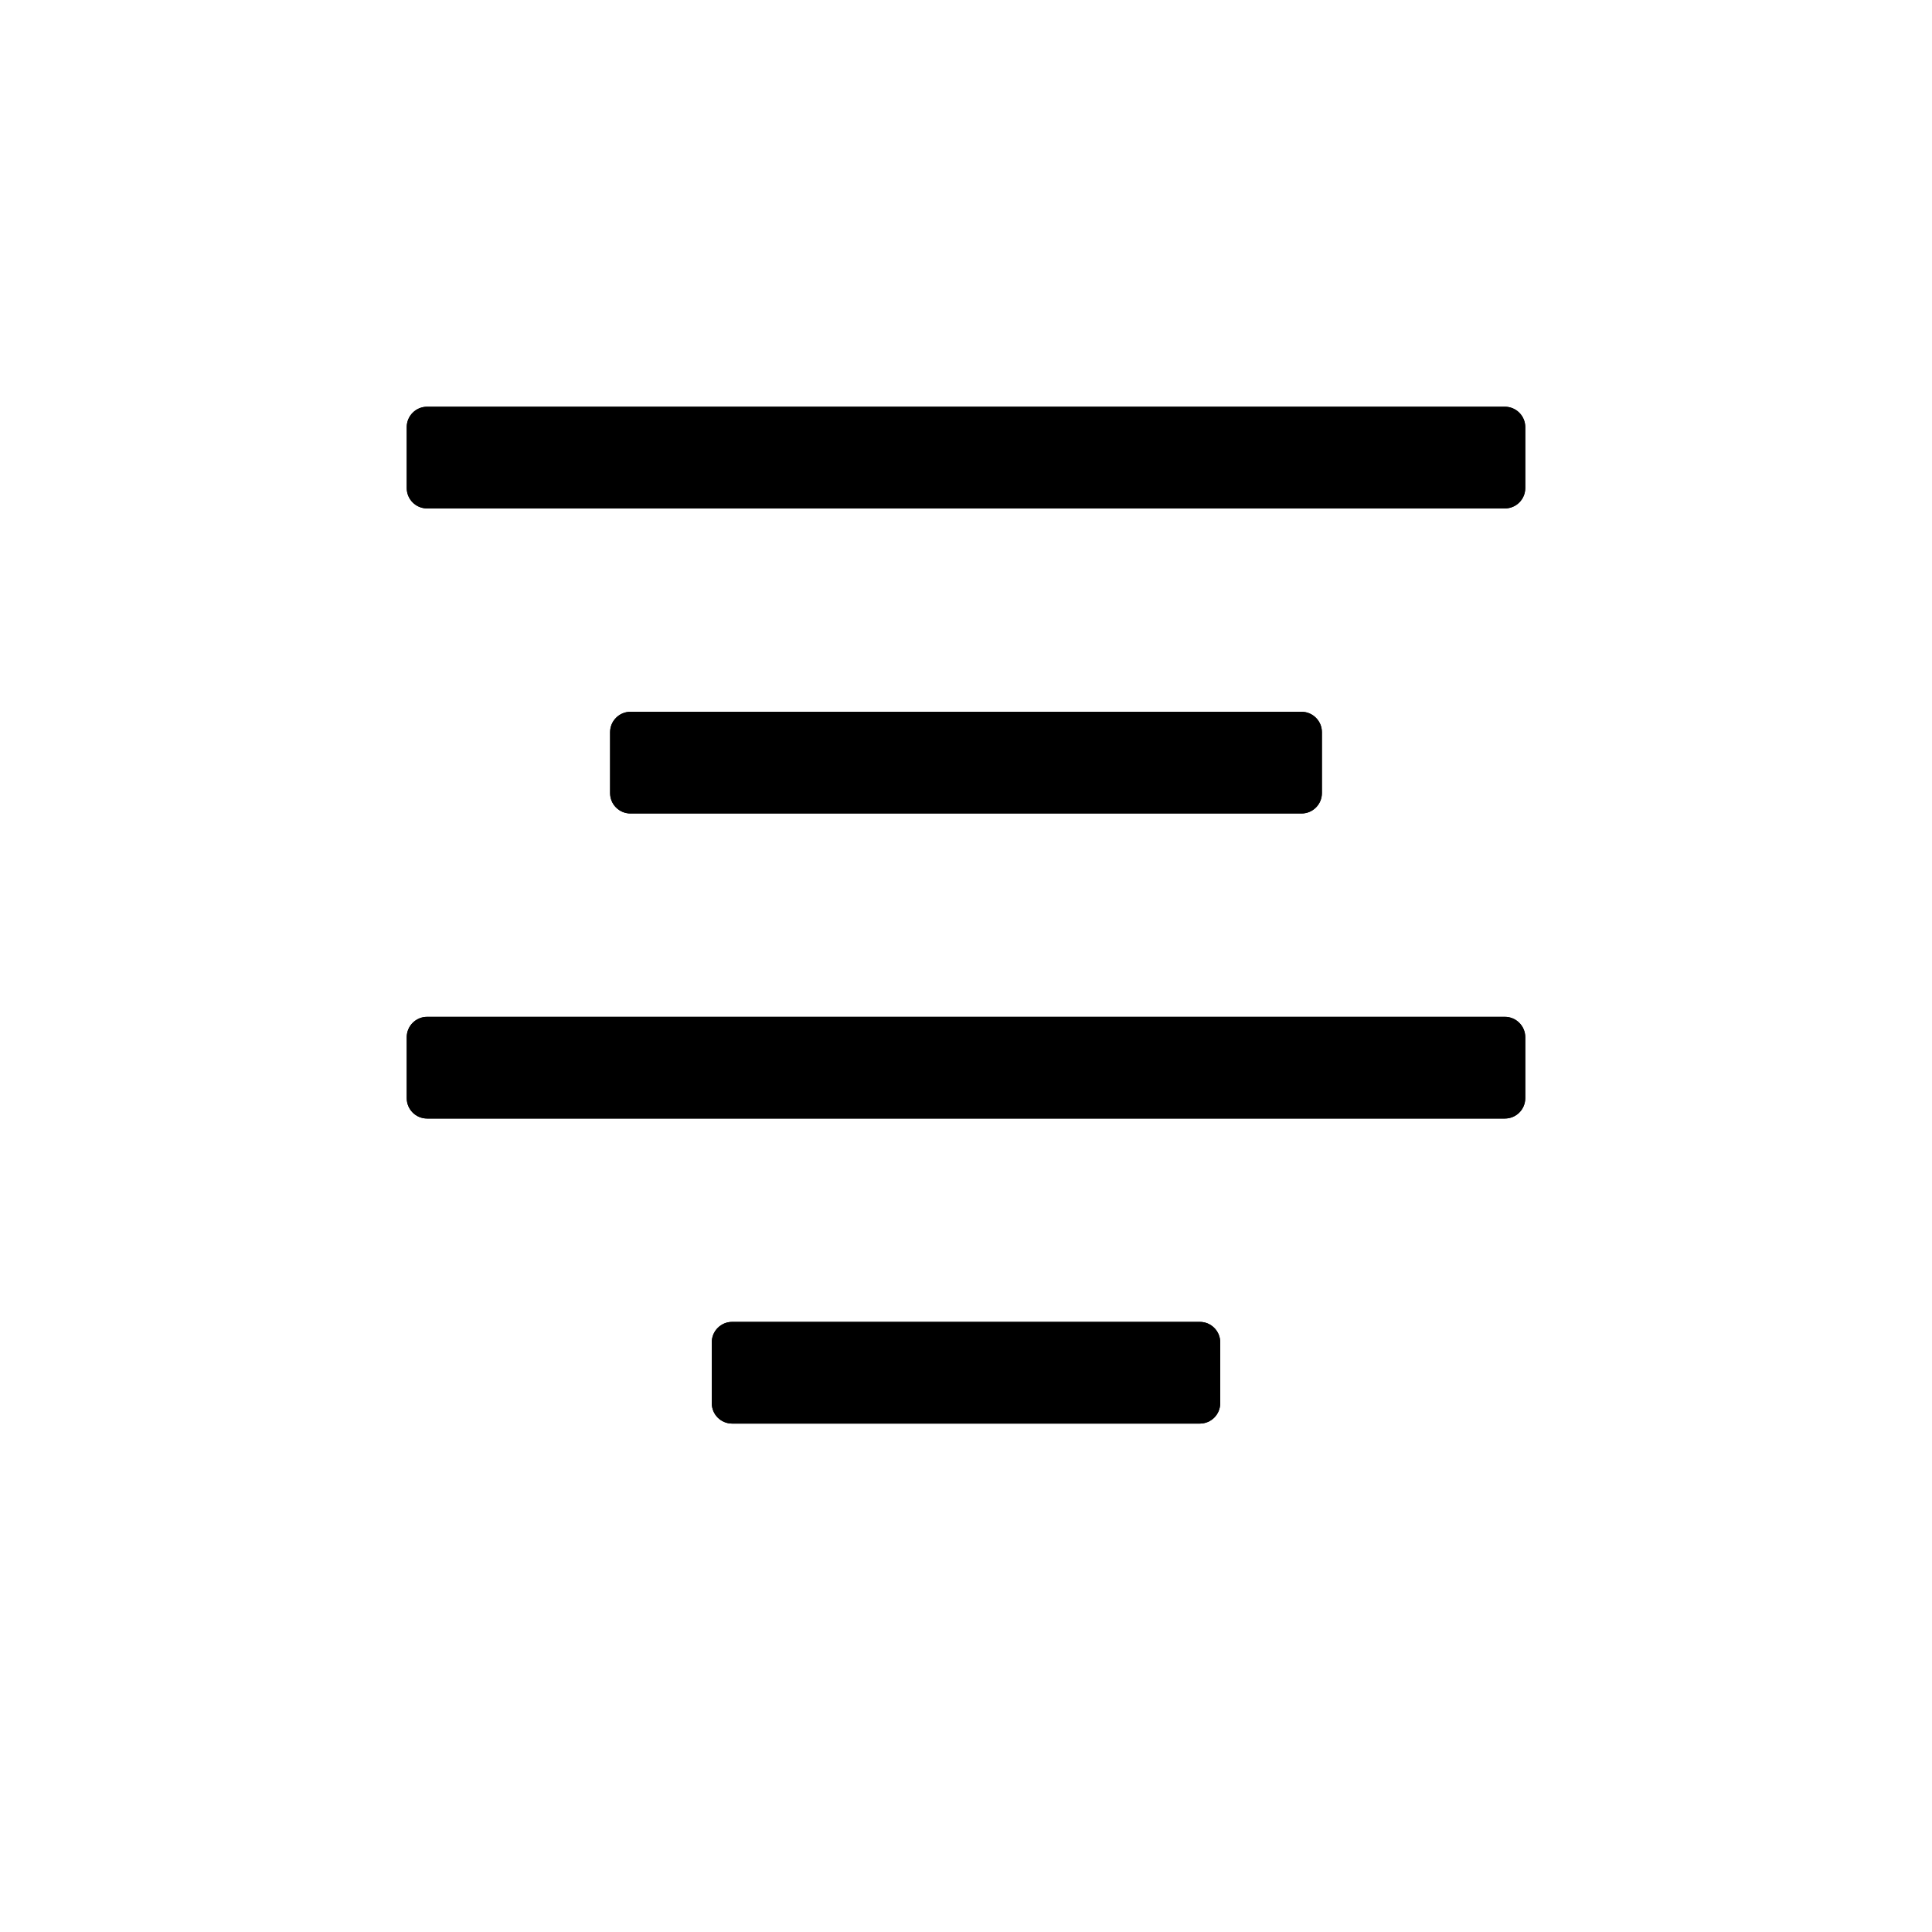
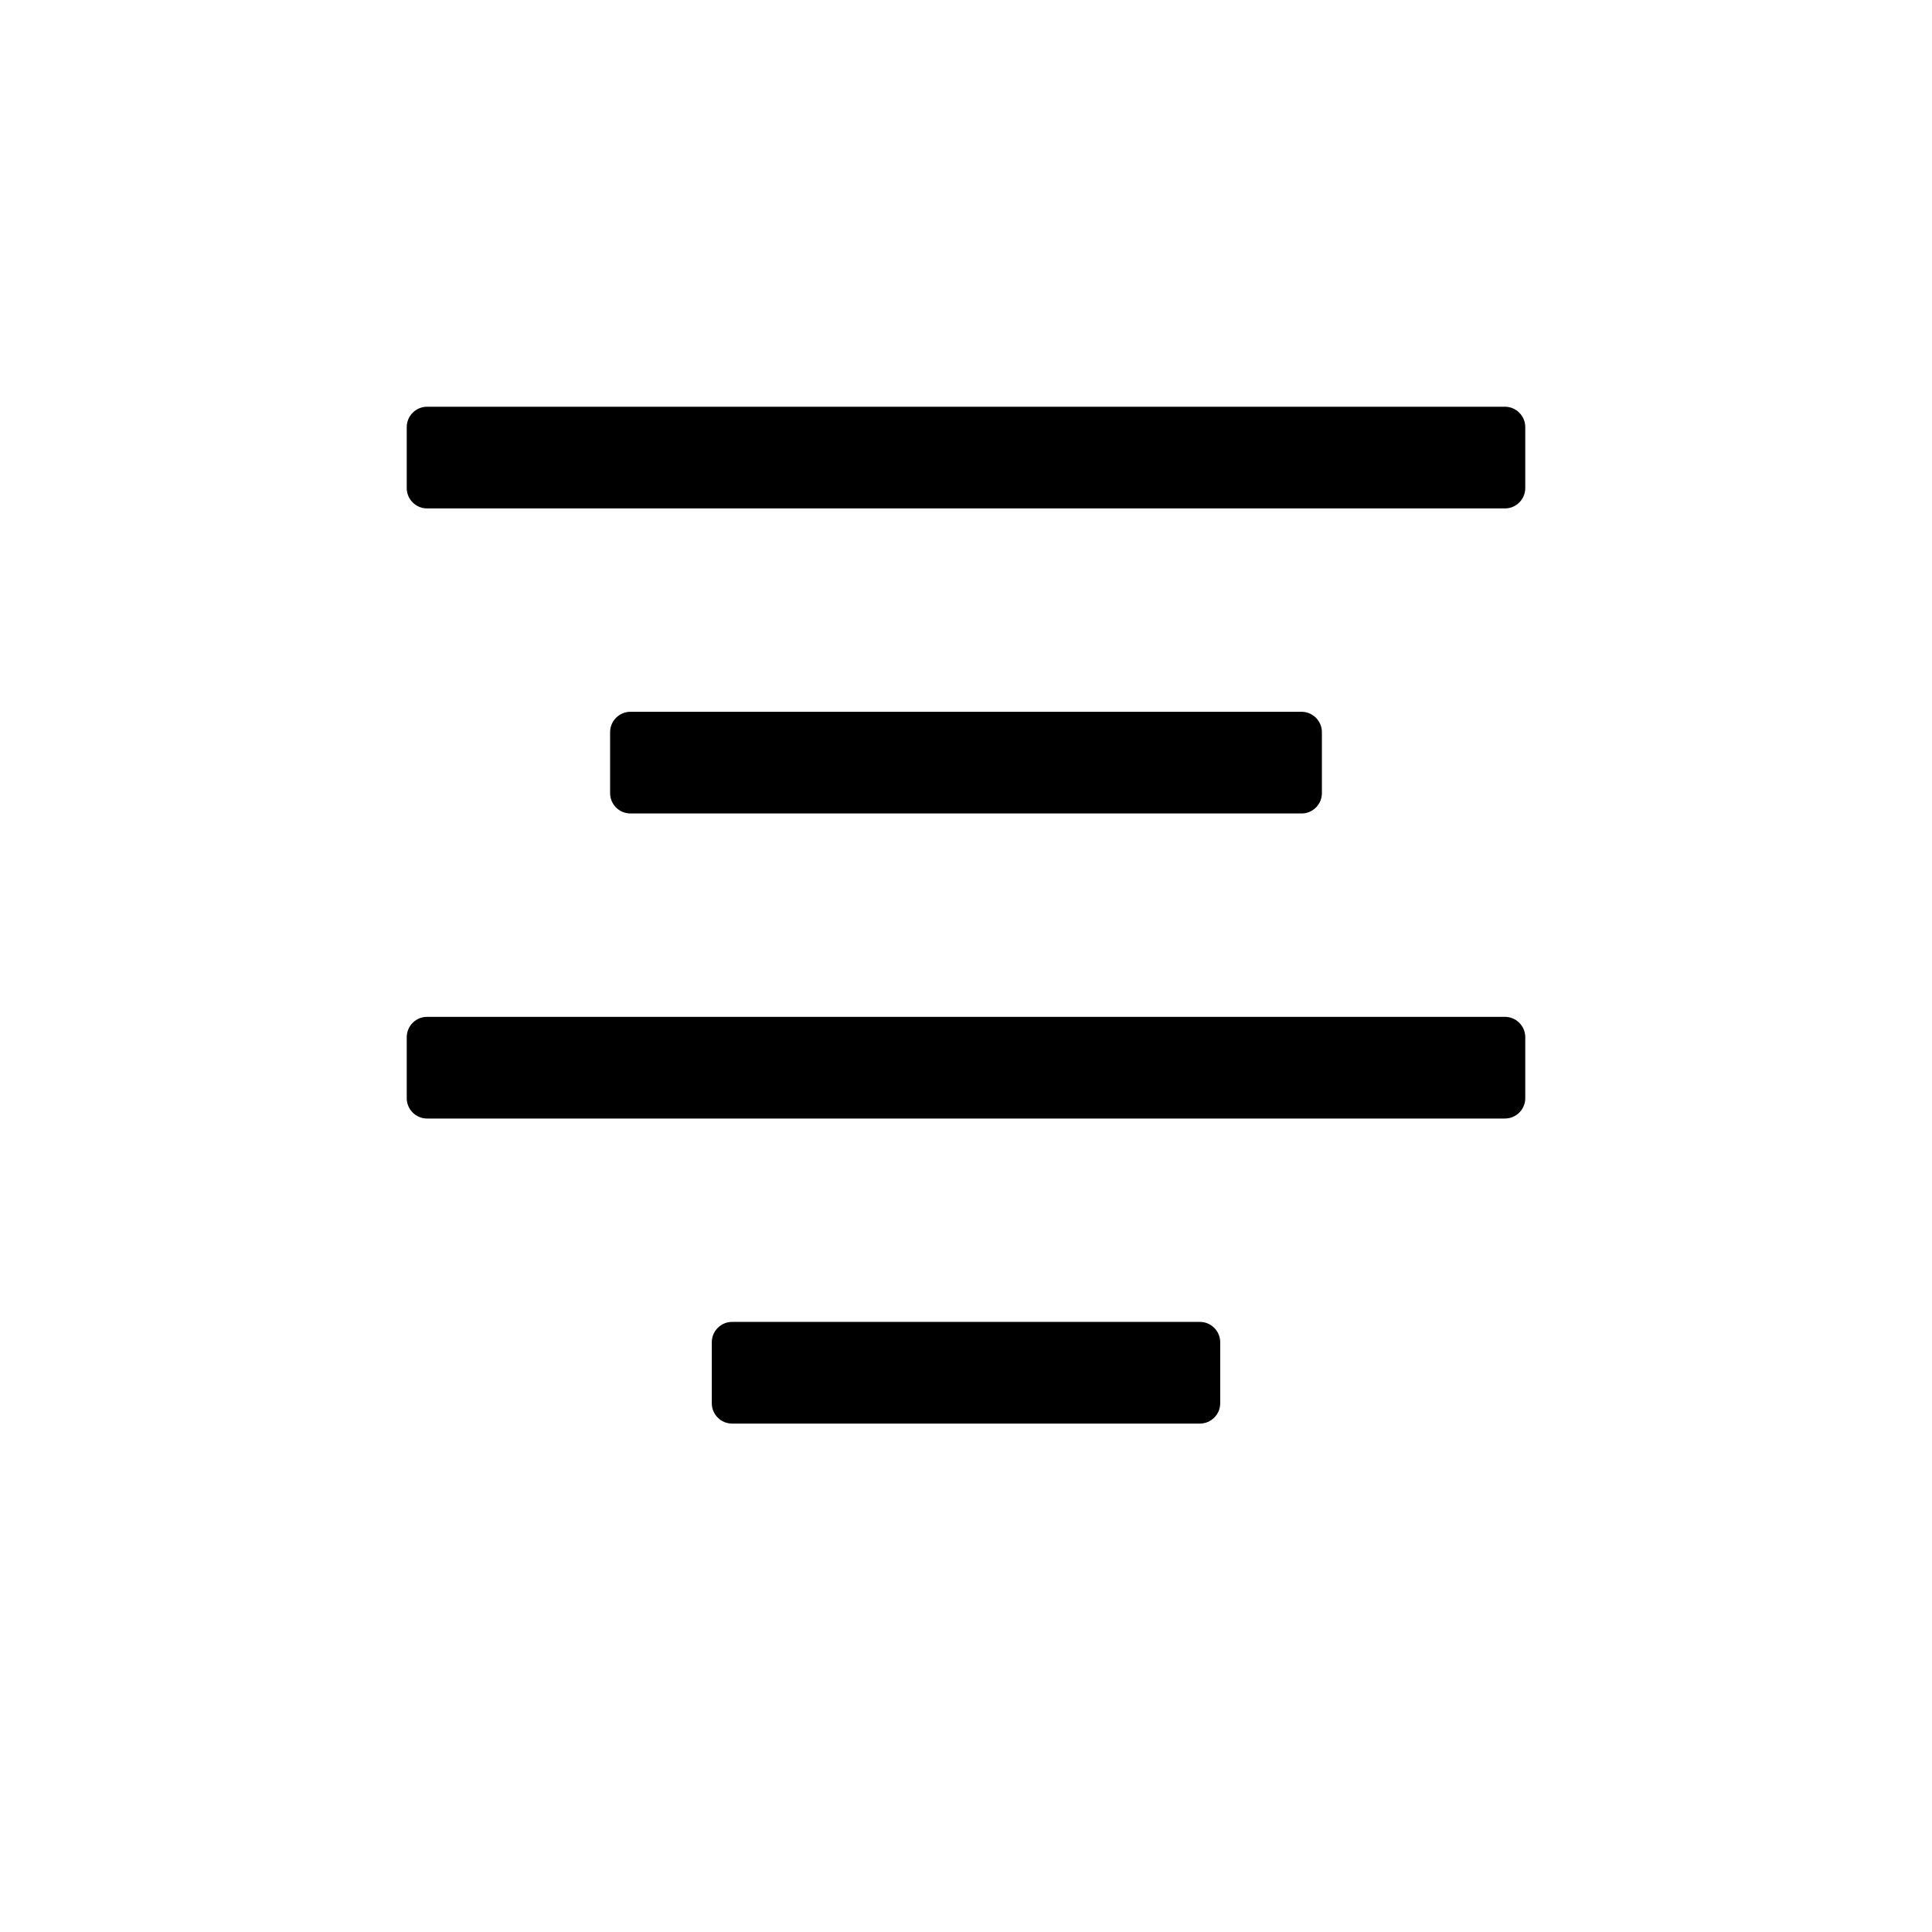
<svg xmlns="http://www.w3.org/2000/svg" xmlns:xlink="http://www.w3.org/1999/xlink" width="19" height="19" viewBox="0 0 19 19">
-   <path id="align-text-center-path" d="M4.2 4h10.6c.11 0 .2.09.2.2v.6a.2.2 0 0 1-.2.2H4.2a.2.2 0 0 1-.2-.2v-.6c0-.11.09-.2.2-.2zm0 6h10.6c.11 0 .2.09.2.2v.6a.2.2 0 0 1-.2.2H4.2a.2.2 0 0 1-.2-.2v-.6c0-.11.09-.2.2-.2zm2-3h6.6c.11 0 .2.09.2.2v.6a.2.2 0 0 1-.2.2H6.2a.2.2 0 0 1-.2-.2v-.6c0-.11.09-.2.2-.2zm1 6h4.6c.11 0 .2.09.2.2v.6a.2.2 0 0 1-.2.2H7.2a.2.2 0 0 1-.2-.2v-.6c0-.11.09-.2.2-.2z" />
-   <g>
-     <use transform="matrix(-1 0 0 1 19 0)" xlink:href="#align-text-center-path" />
+   <defs>
+     <path id="align-text-center-path" d="M4.2 4h10.6c.11 0 .2.09.2.2v.6a.2.2 0 0 1-.2.2H4.2a.2.2 0 0 1-.2-.2v-.6c0-.11.09-.2.2-.2zm0 6h10.6c.11 0 .2.09.2.2v.6a.2.2 0 0 1-.2.2H4.2a.2.2 0 0 1-.2-.2v-.6c0-.11.09-.2.2-.2zm2-3h6.6c.11 0 .2.09.2.2v.6a.2.2 0 0 1-.2.2H6.2a.2.2 0 0 1-.2-.2v-.6c0-.11.09-.2.2-.2zm1 6h4.6c.11 0 .2.09.2.2v.6a.2.2 0 0 1-.2.2H7.2a.2.2 0 0 1-.2-.2v-.6c0-.11.09-.2.2-.2z" />
+   </defs>
+   <g fill-rule="evenodd">
+     <use fill-rule="nonzero" transform="matrix(-1 0 0 1 19 0)" xlink:href="#align-text-center-path" />
  </g>
</svg>
